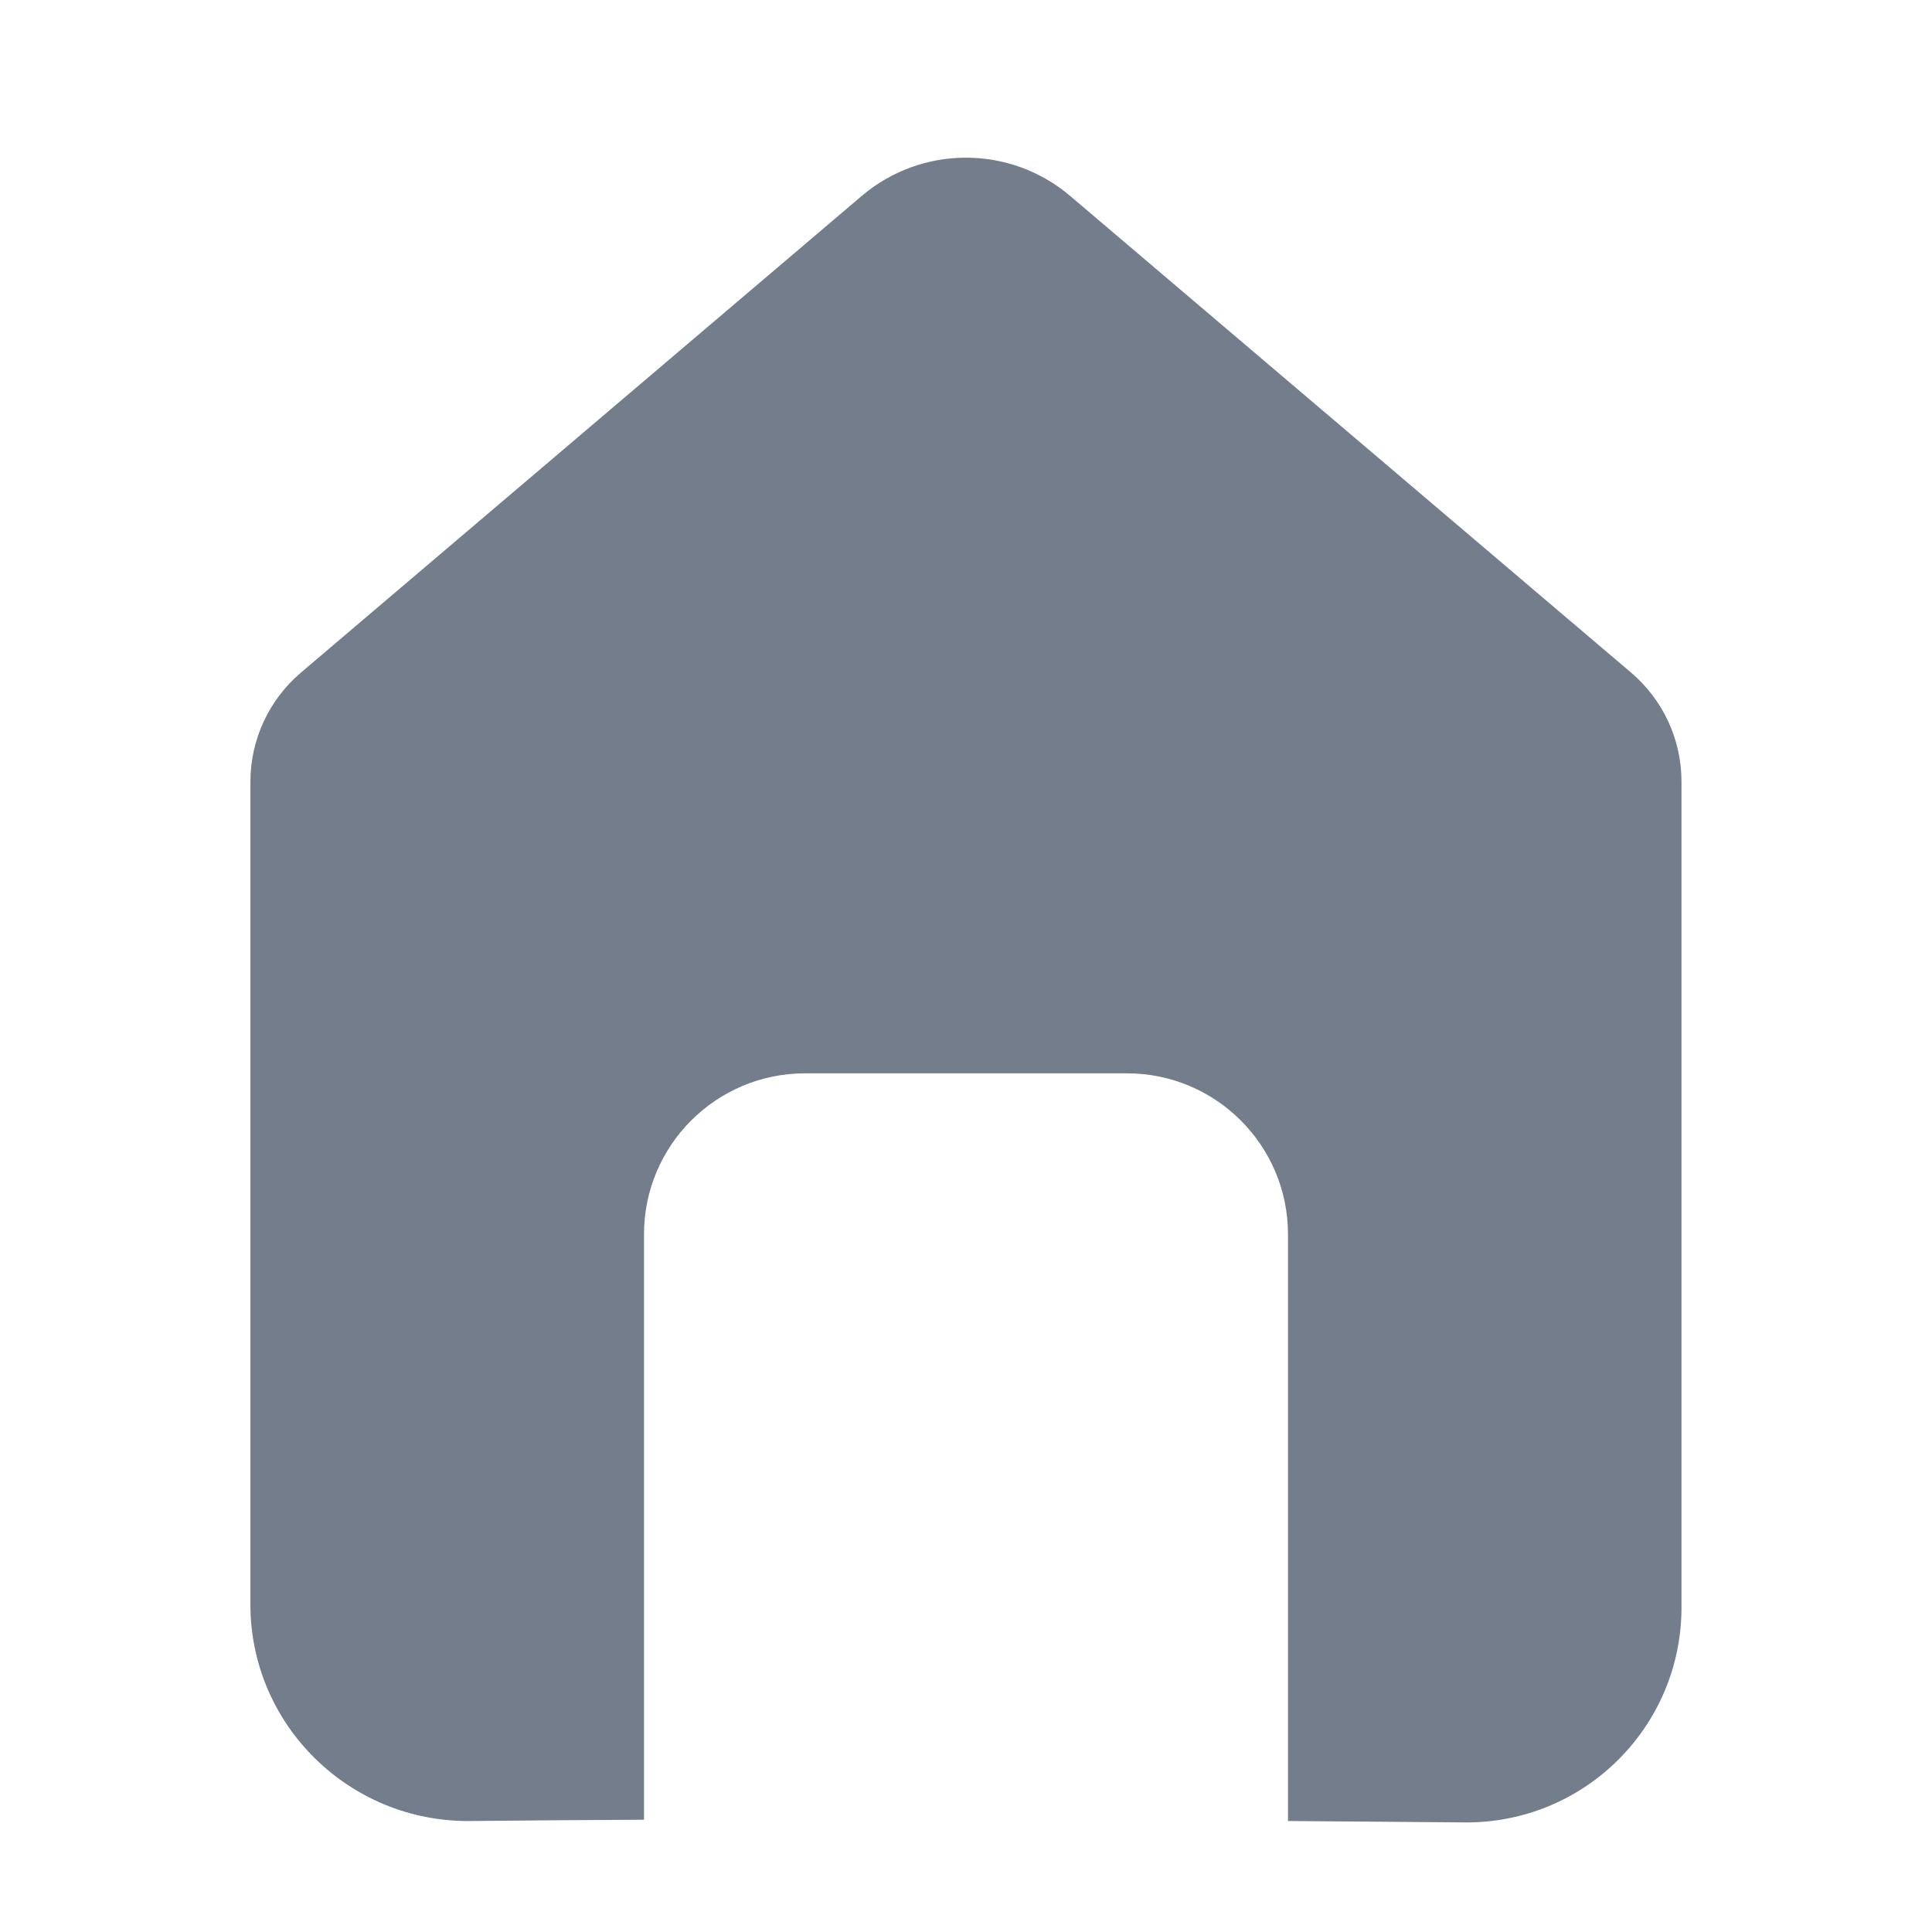
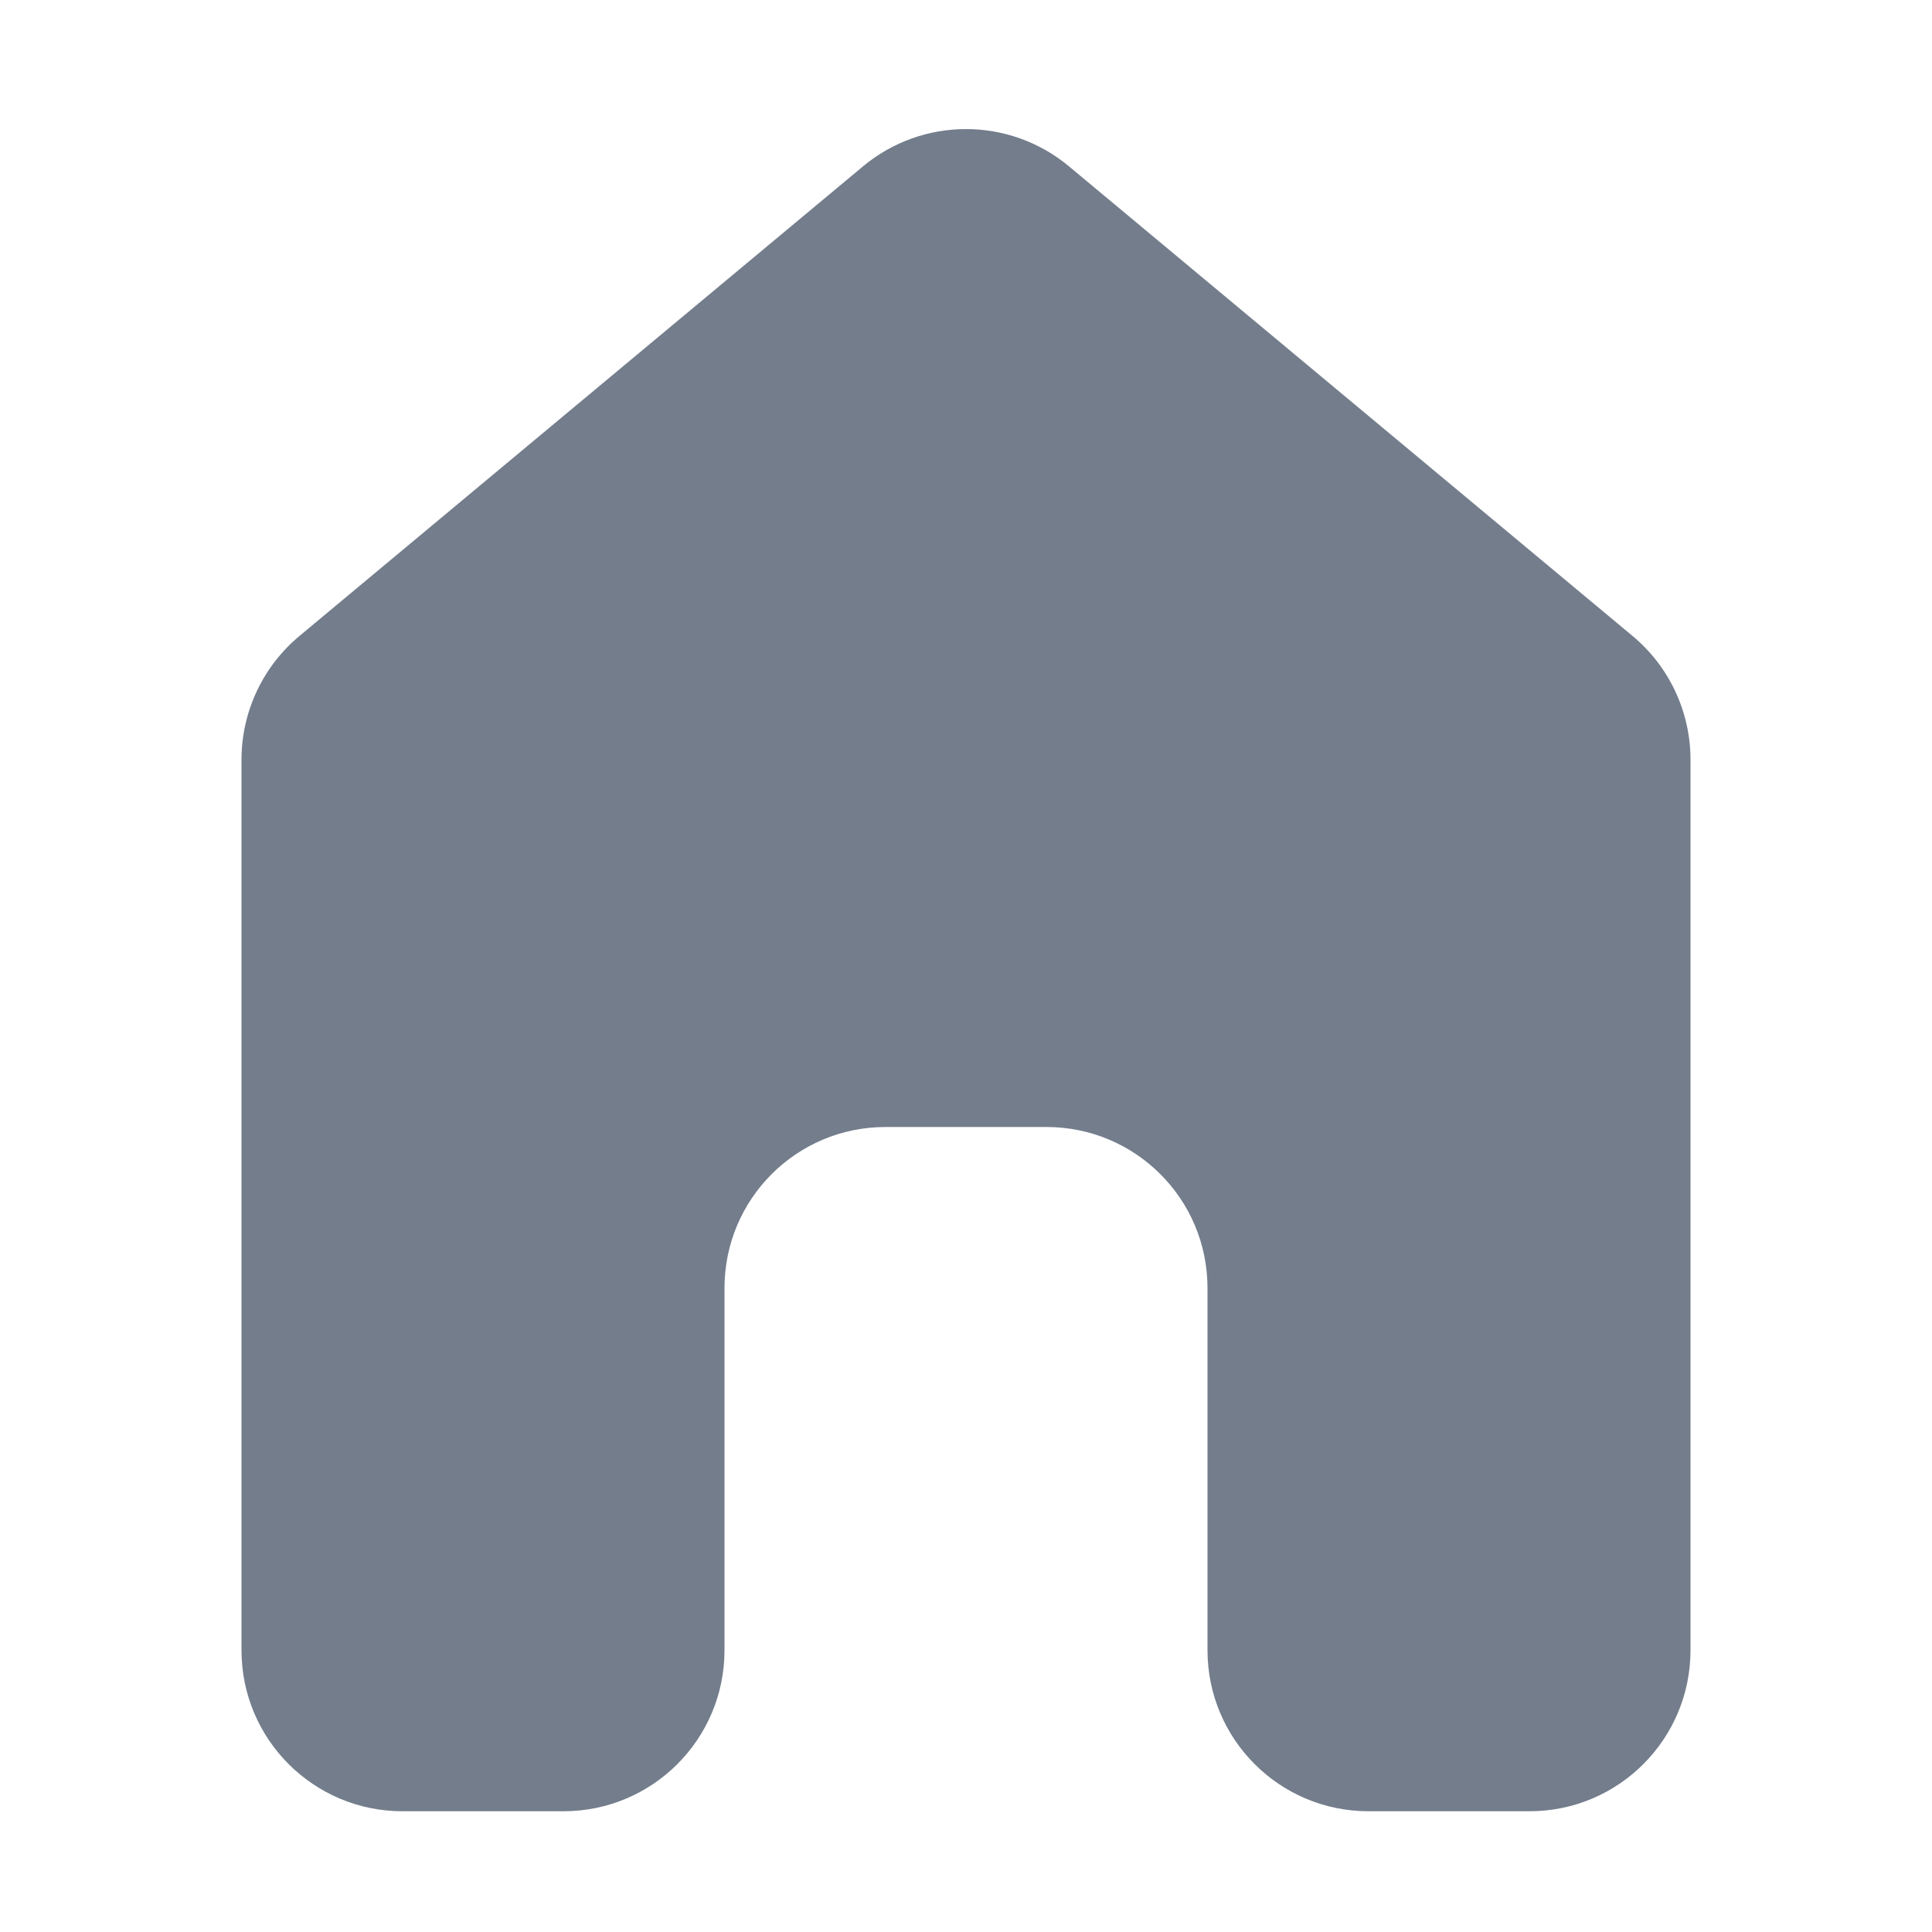
- <svg xmlns="http://www.w3.org/2000/svg" width="18" height="18" viewBox="0 0 18 18" fill="none">
-   <path fill-rule="evenodd" clip-rule="evenodd" d="M2.333 7.283V14.949C2.333 16.073 3.257 16.978 4.382 16.966C4.901 16.96 5.444 16.957 6 16.954V11.5C6 10.672 6.672 10 7.5 10H10.5C11.328 10 12 10.672 12 11.5V16.966C12.602 16.97 13.158 16.975 13.645 16.979C14.759 16.989 15.666 16.09 15.666 14.976V7.282C15.666 6.891 15.495 6.521 15.197 6.267L9.971 1.826C9.411 1.35 8.588 1.35 8.028 1.826L2.803 6.267C2.505 6.521 2.333 6.892 2.333 7.283Z" fill="#737D8C" />
+ <svg xmlns="http://www.w3.org/2000/svg" width="24" height="24" viewBox="0 0 24 24" fill="none">
+   <path d="M20.28 7.9L13.28 2.067C12.539 1.449 11.461 1.449 10.72 2.067L3.72 7.9C3.264 8.28 3 8.843 3 9.437V20.5C3 21.605 3.895 22.5 5 22.5H7C8.105 22.5 9 21.605 9 20.5V16C9 14.895 9.895 14 11 14H13C14.105 14 15 14.895 15 16V20.5C15 21.605 15.895 22.5 17 22.5H19C20.105 22.5 21 21.605 21 20.5V9.437C21 8.843 20.736 8.28 20.28 7.9Z" fill="#737D8C" />
</svg>
